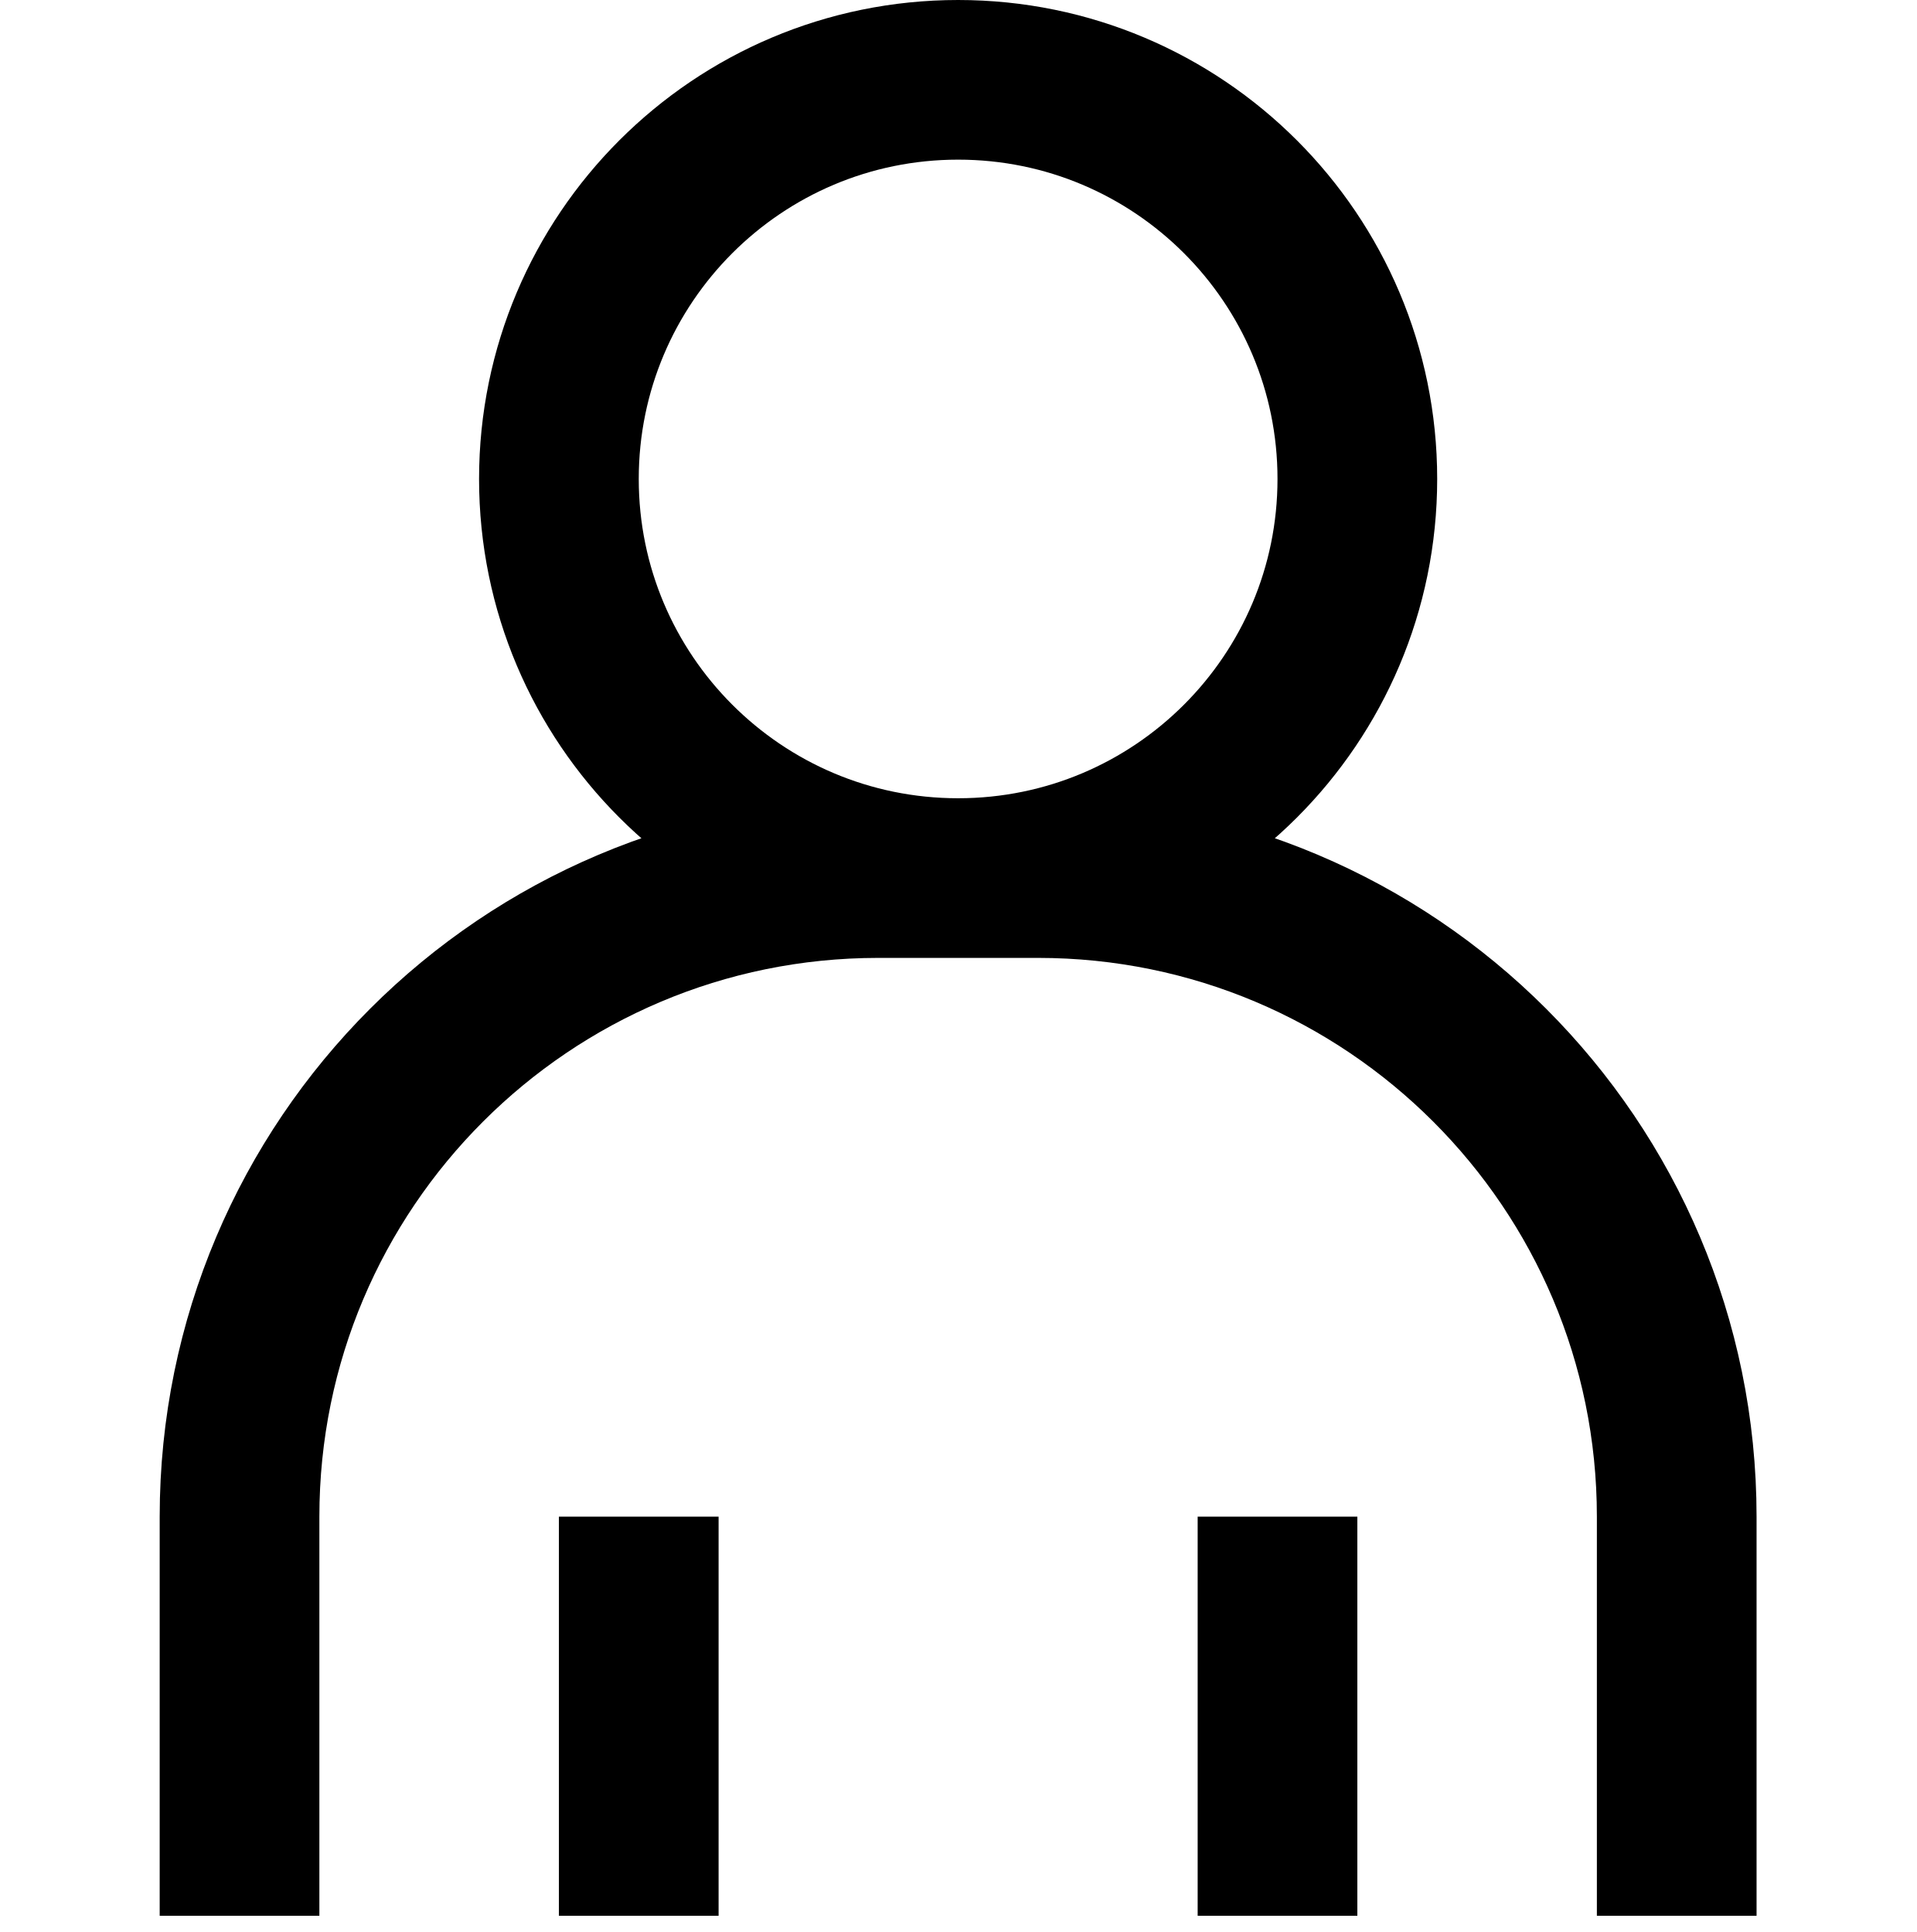
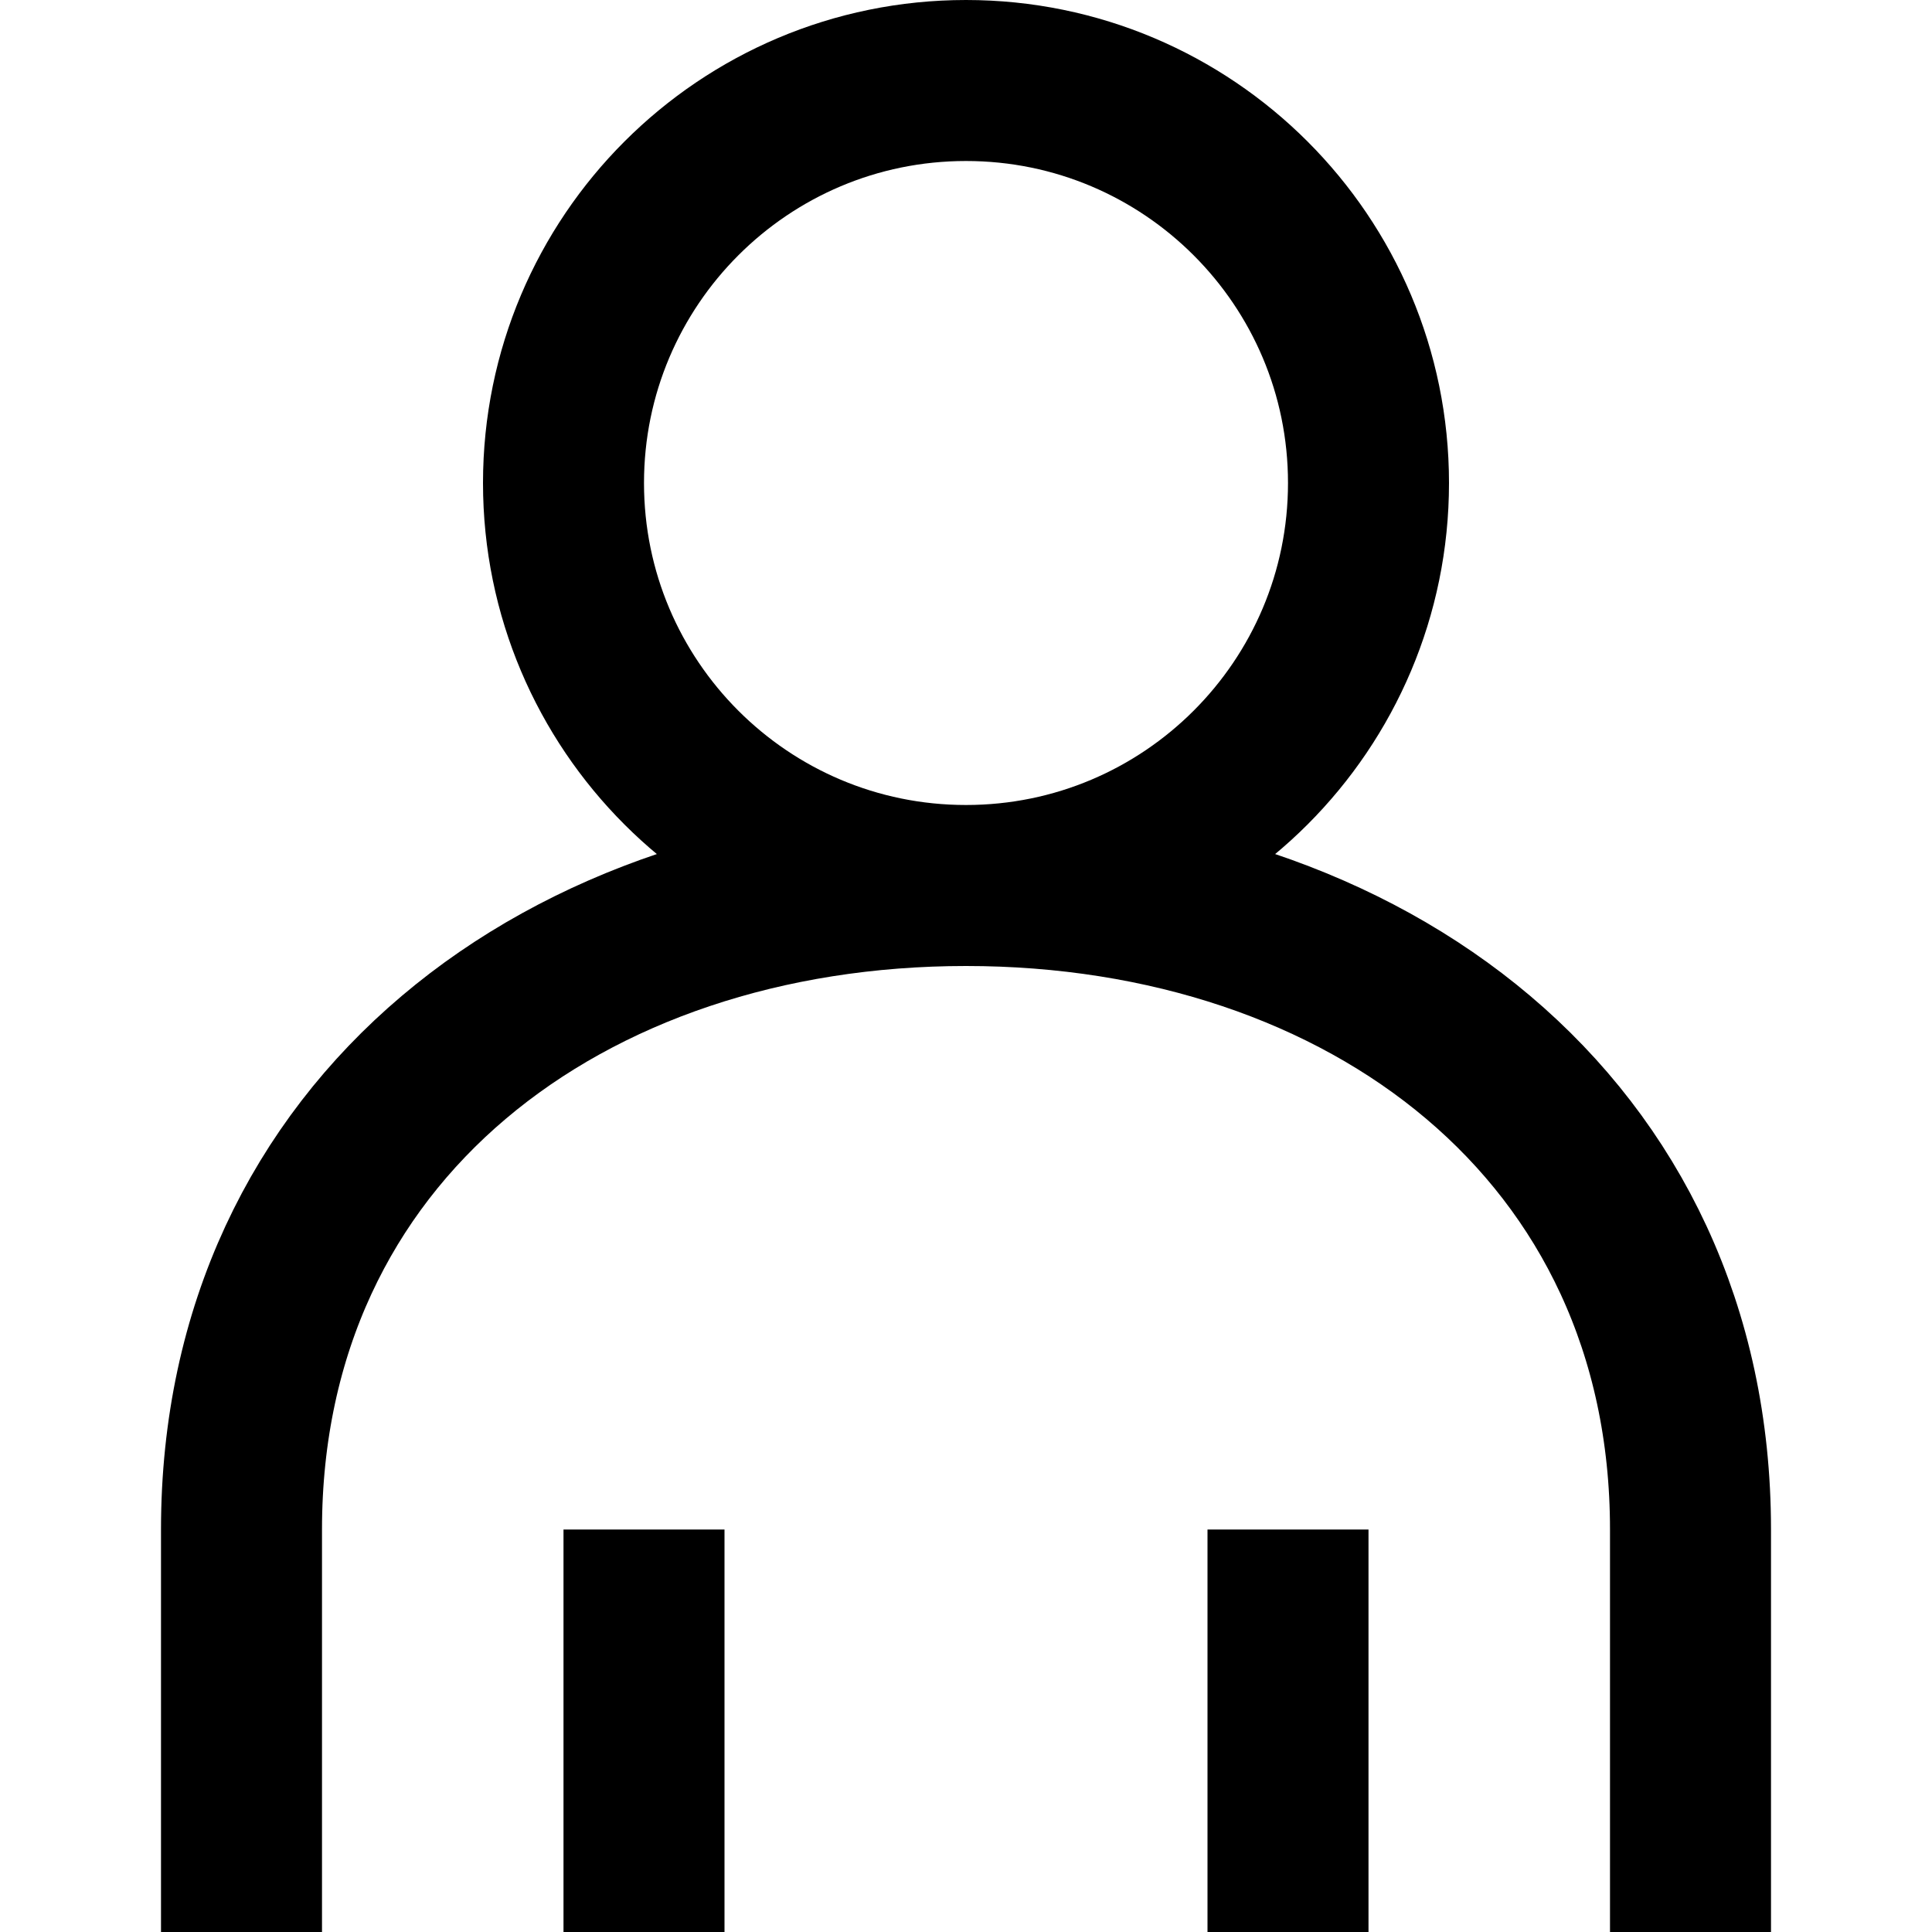
- <svg xmlns="http://www.w3.org/2000/svg" version="1.1" x="0px" y="0px" viewBox="0 0 24 24.203" enable-background="new 0 0 24 24.203" xml:space="preserve">
-   <g>
-     <rect x="0" y="0.203" fill="none" width="24" height="24" />
-     <path fill="none" stroke="#000000" stroke-width="2" stroke-miterlimit="10" d="M17,6c0,2.761-2.239,5-5,5S7,8.761,7,6   s2.239-5,5-5S17,3.239,17,6z M21,24v-5c0-4.418-3.582-8-8-8h-2c-4.418,0-8,3.582-8,8v5 M8,24v-5 M16,24v-5" />
-   </g>
+ <svg xmlns="http://www.w3.org/2000/svg" width="24" height="24" viewBox="0 0 24 24">
+   <path fill="none" stroke="#000000" stroke-width="2" d="M8,24 L8,19 M16,24 L16,19 M3,24 L3,19 C3,14.029 7.029,11 12,11 C16.971,11 21,14.029 21,19 L21,24 M12,11 C14.761,11 17,8.761 17,6 C17,3.239 14.761,1 12,1 C9.239,1 7,3.239 7,6 C7,8.761 9.239,11 12,11 Z" />
</svg>
